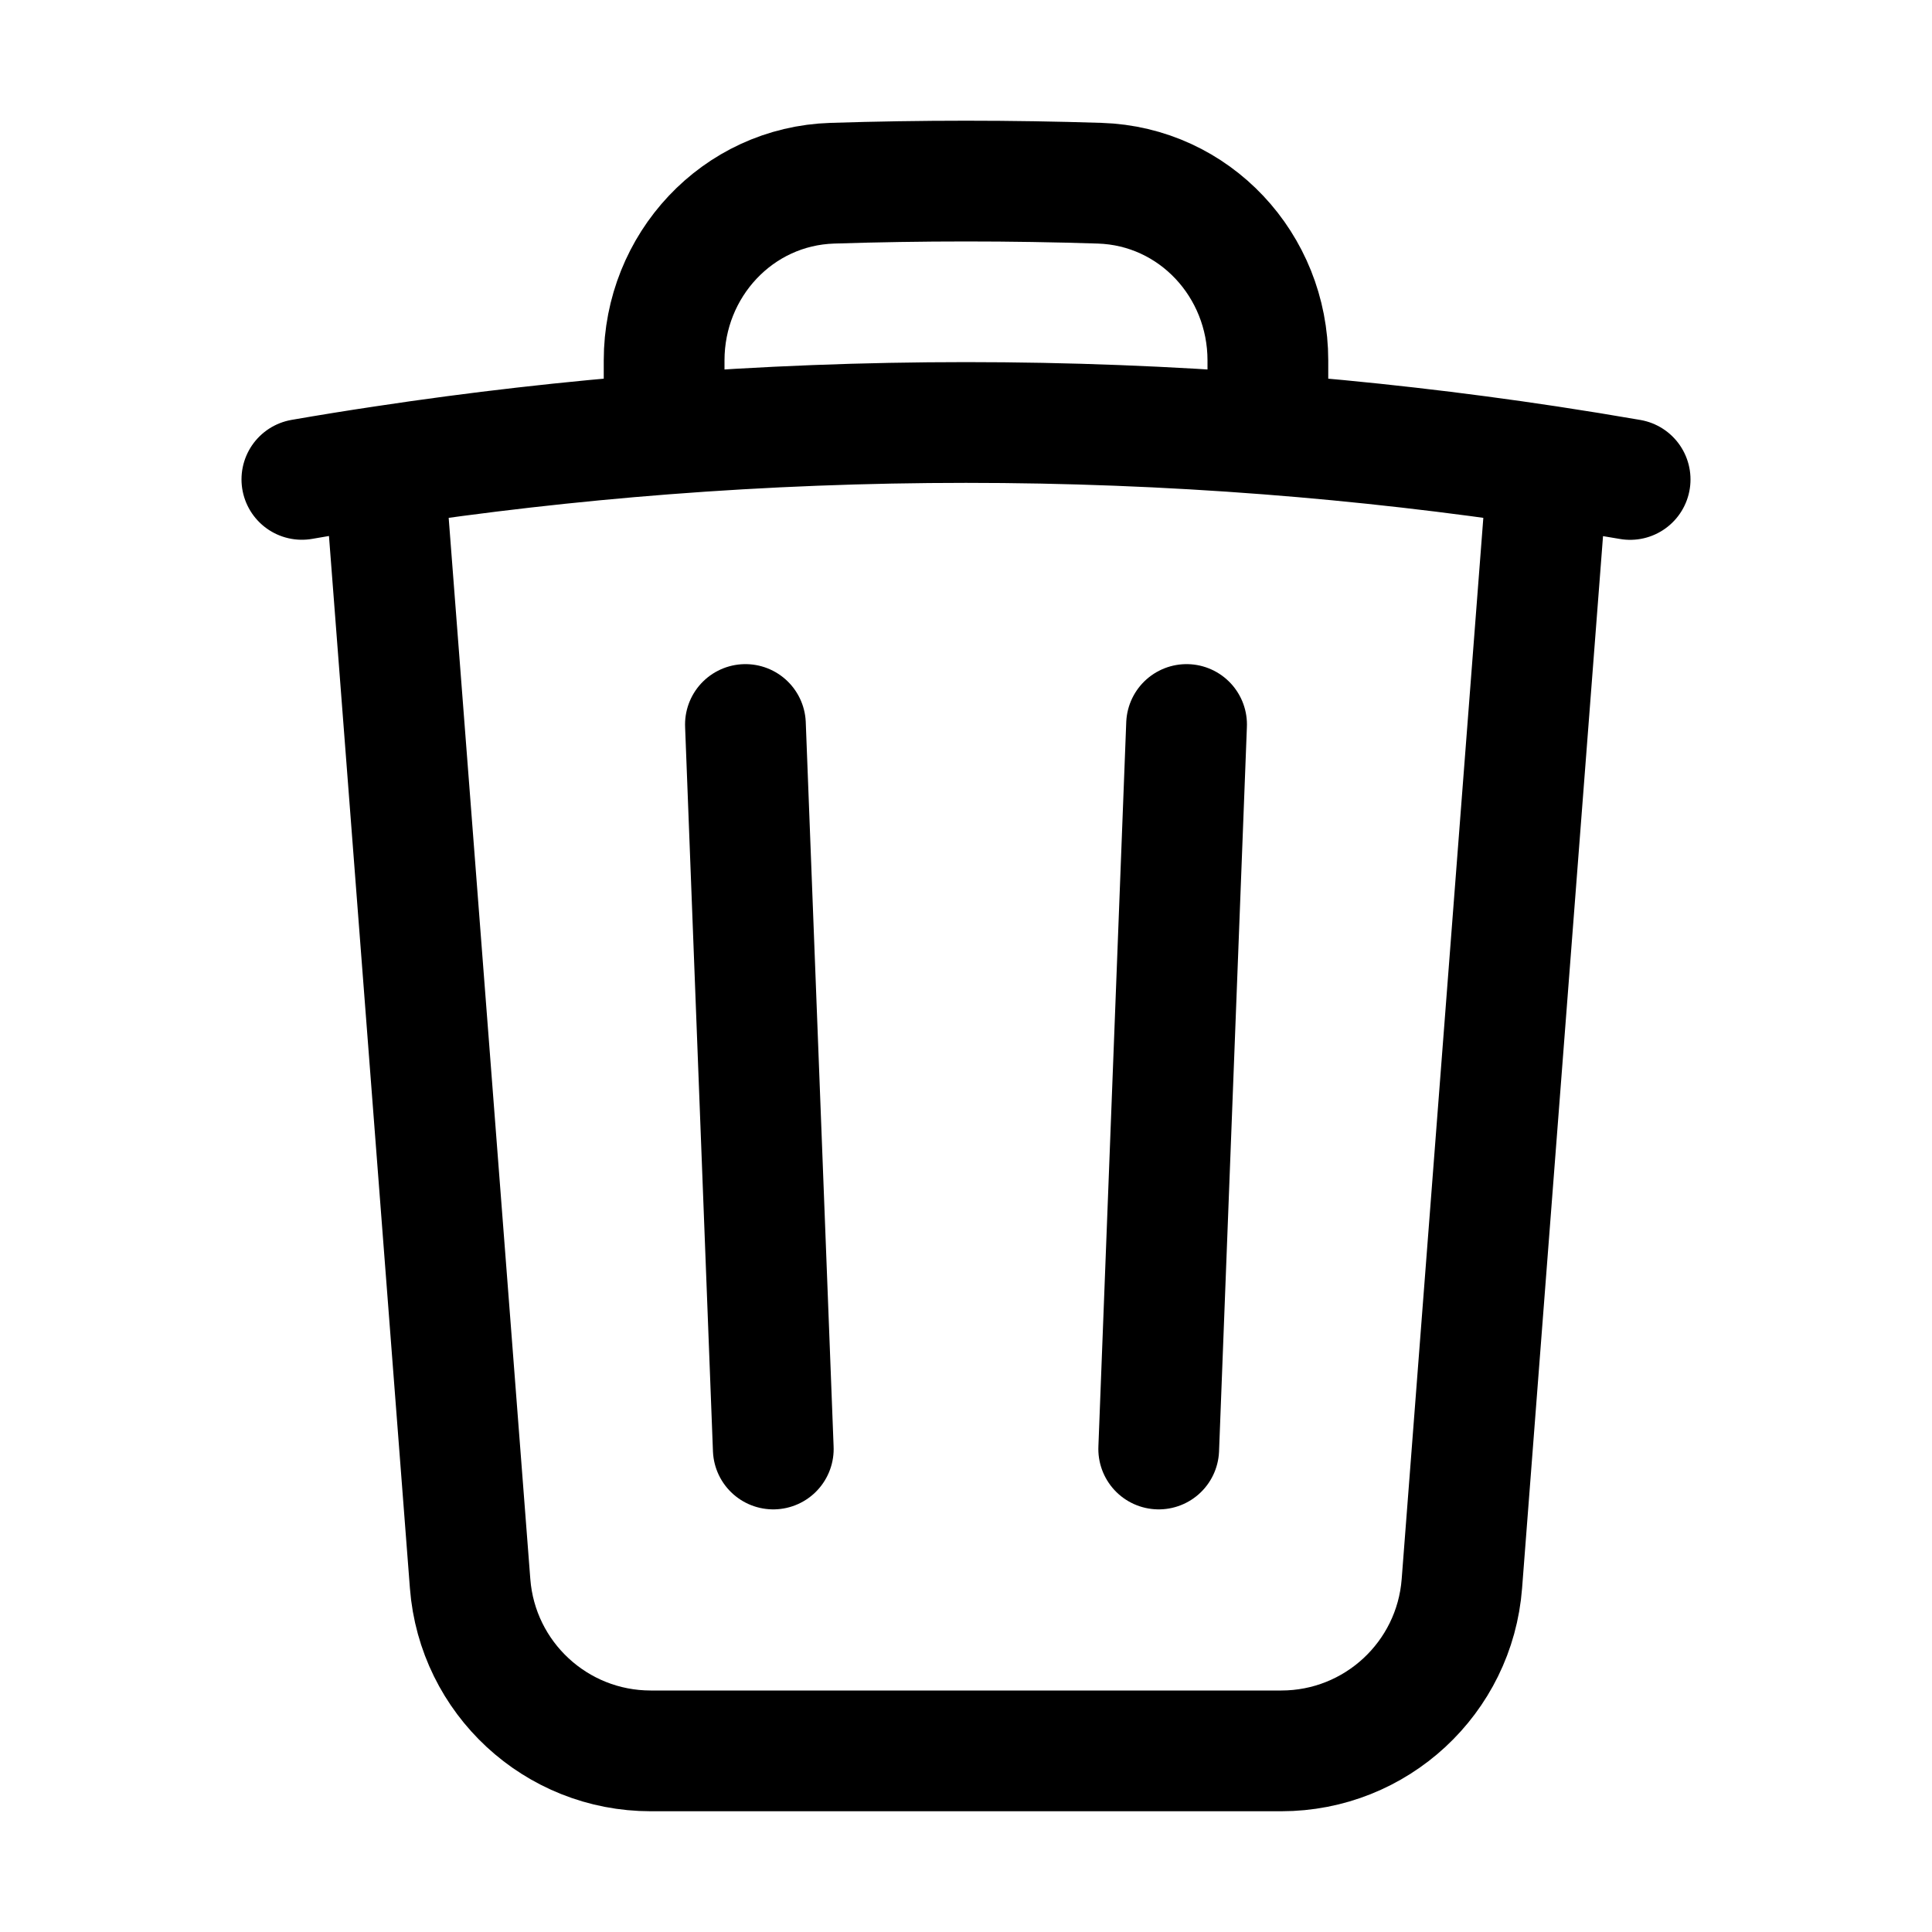
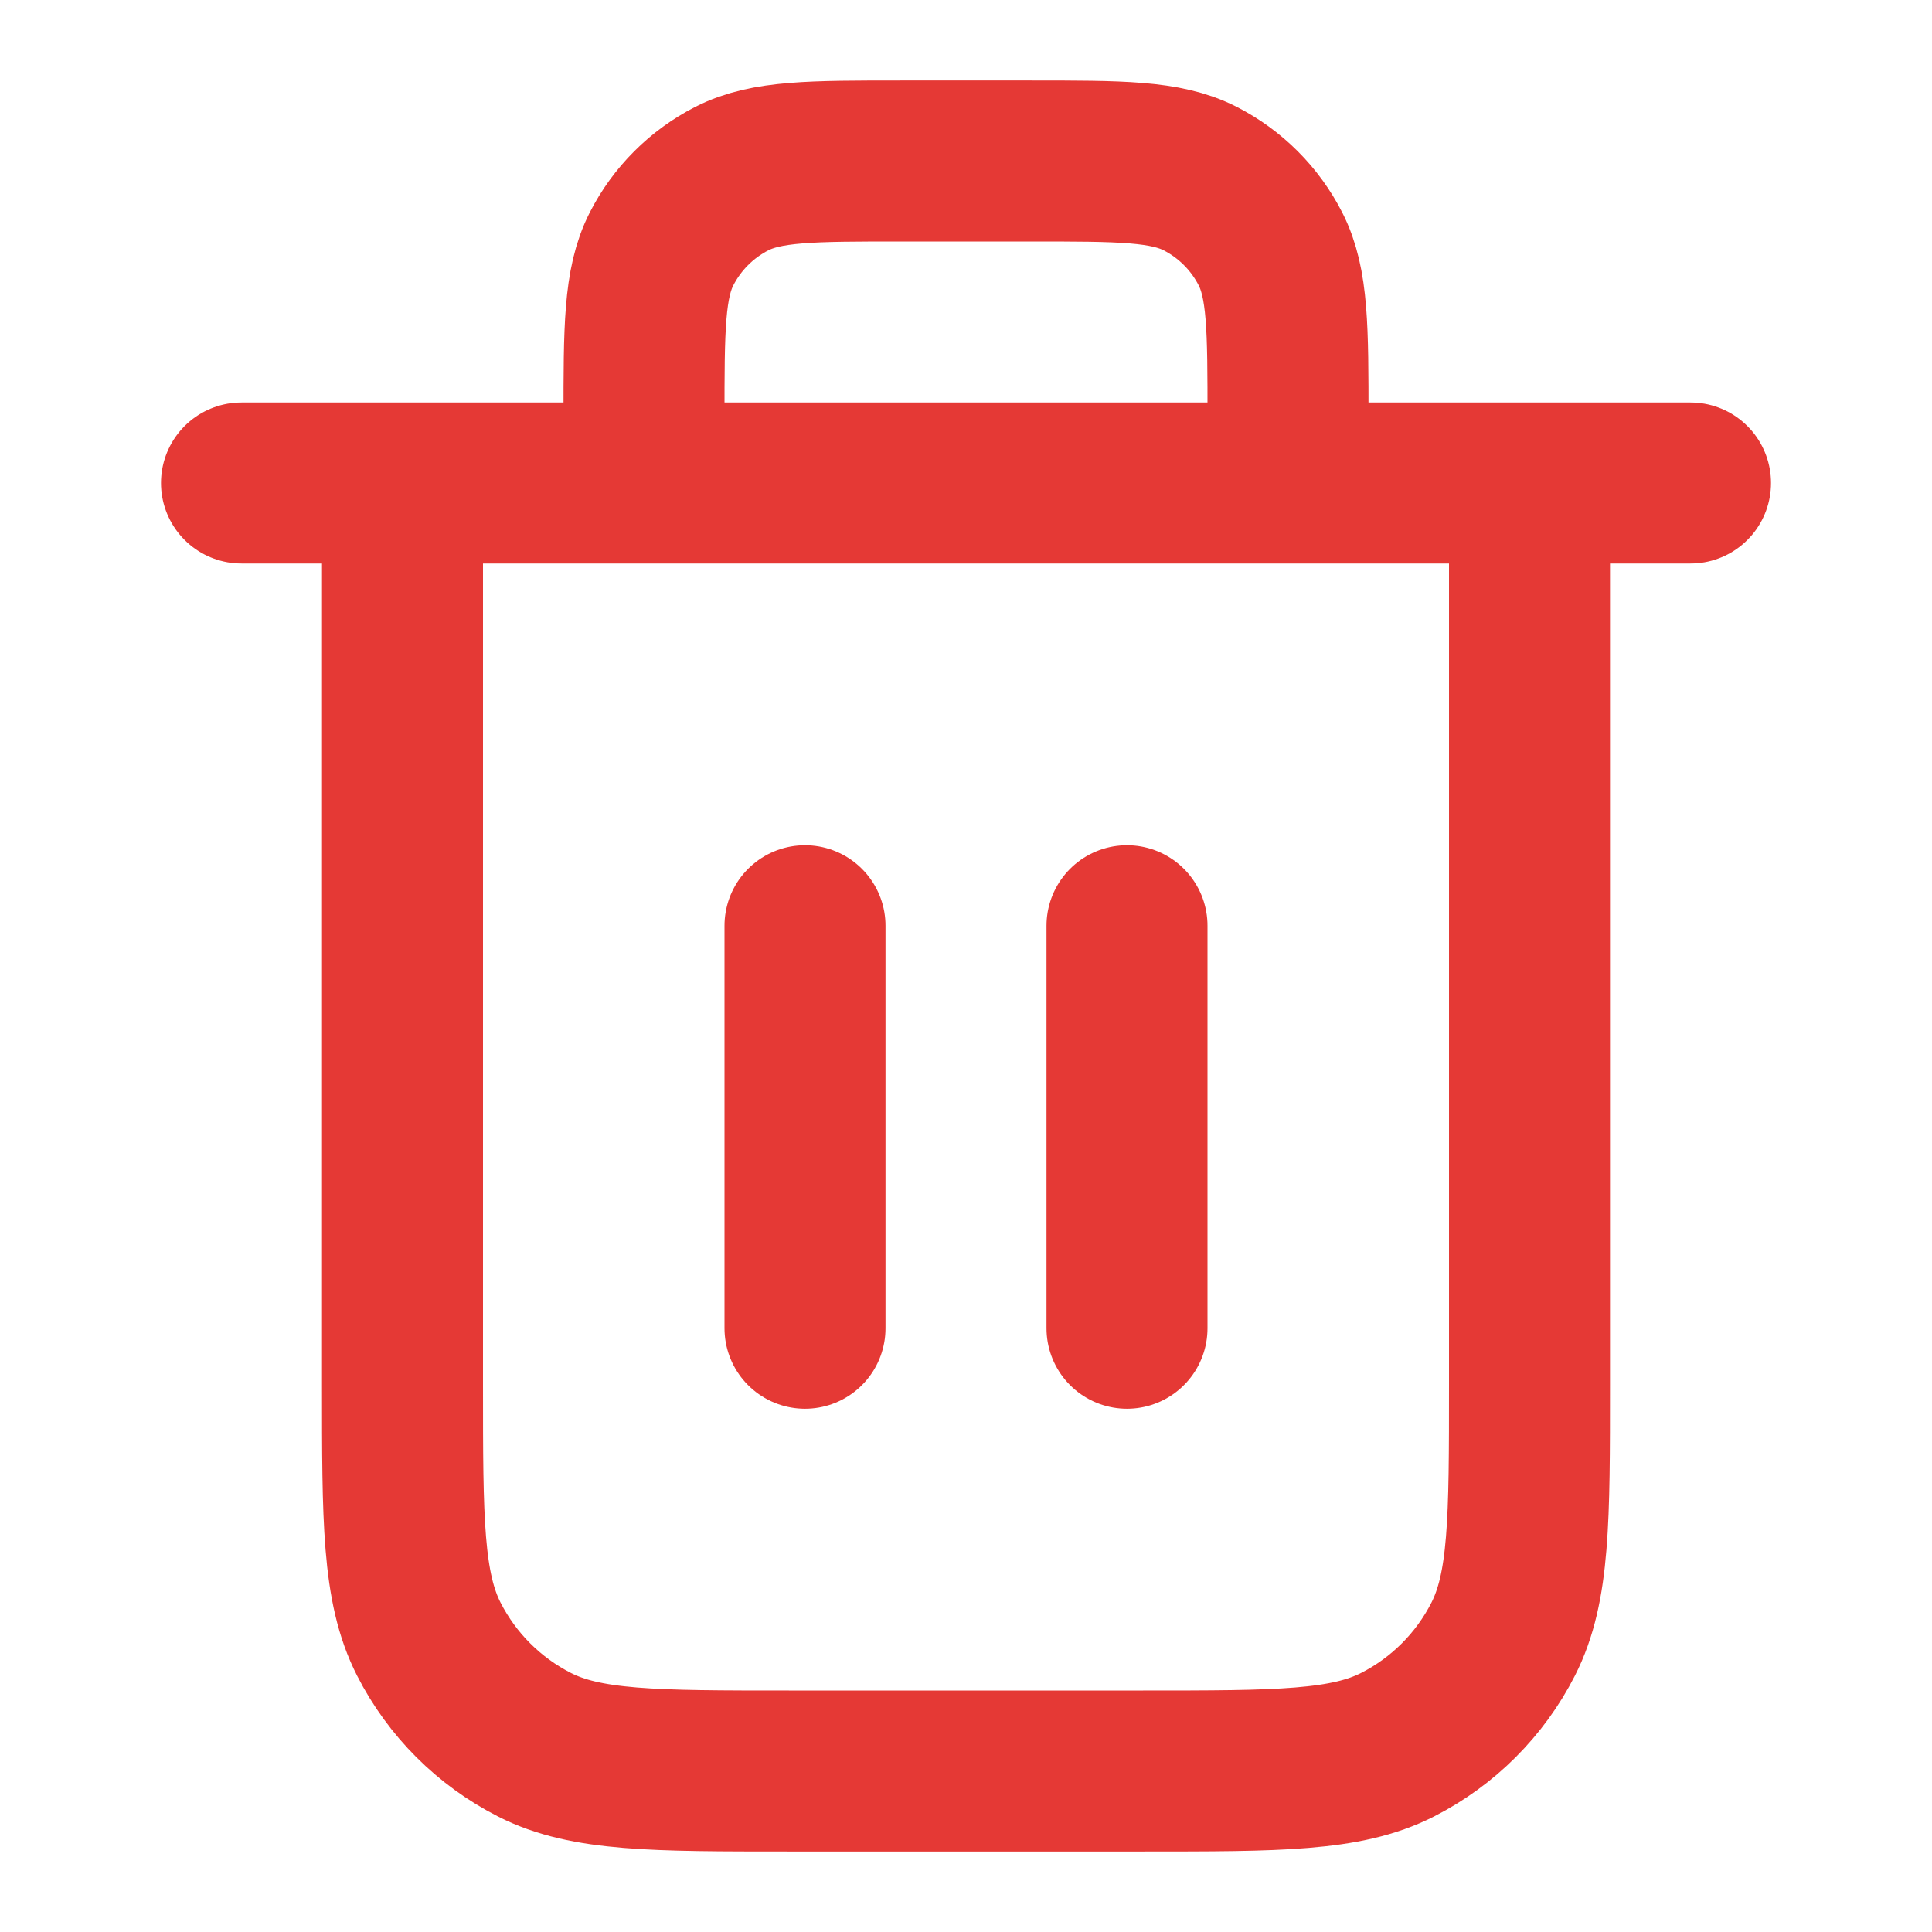
- <svg xmlns="http://www.w3.org/2000/svg" fill="none" viewBox="0 0 24 24" stroke-width="1.5" stroke="currentColor" class="size-6">
-   <path stroke-linecap="round" stroke-linejoin="round" d="m14.74 9-.346 9m-4.788 0L9.26 9m9.968-3.21c.342.052.682.107 1.022.166m-1.022-.165L18.16 19.673a2.25 2.25 0 0 1-2.244 2.077H8.084a2.25 2.25 0 0 1-2.244-2.077L4.772 5.79m14.456 0a48.108 48.108 0 0 0-3.478-.397m-12 .562c.34-.059.68-.114 1.022-.165m0 0a48.11 48.11 0 0 1 3.478-.397m7.5 0v-.916c0-1.18-.91-2.164-2.09-2.201a51.964 51.964 0 0 0-3.32 0c-1.18.037-2.09 1.022-2.09 2.201v.916m7.5 0a48.667 48.667 0 0 0-7.5 0" />
+ <svg xmlns="http://www.w3.org/2000/svg" width="100%" height="100%" viewBox="0 0 24 24" fill="none">
+   <path d="M16 6V5.2C16 4.08 16 3.52 15.782 3.092C15.59 2.716 15.284 2.41 14.908 2.218C14.48 2 13.92 2 12.8 2H11.2C10.08 2 9.52 2 9.092 2.218C8.716 2.41 8.41 2.716 8.218 3.092C8 3.52 8 4.08 8 5.2V6M10 11.5V16.5M14 11.5V16.5M3 6H21M19 6V17.2C19 18.88 19 19.72 18.673 20.362C18.385 20.927 17.927 21.385 17.362 21.673C16.72 22 15.88 22 14.2 22H9.8C8.12 22 7.28 22 6.638 21.673C6.074 21.385 5.615 20.927 5.327 20.362C5 19.72 5 18.88 5 17.2V6" stroke="#e53935" stroke-width="2" stroke-linecap="round" stroke-linejoin="round" />
</svg>
